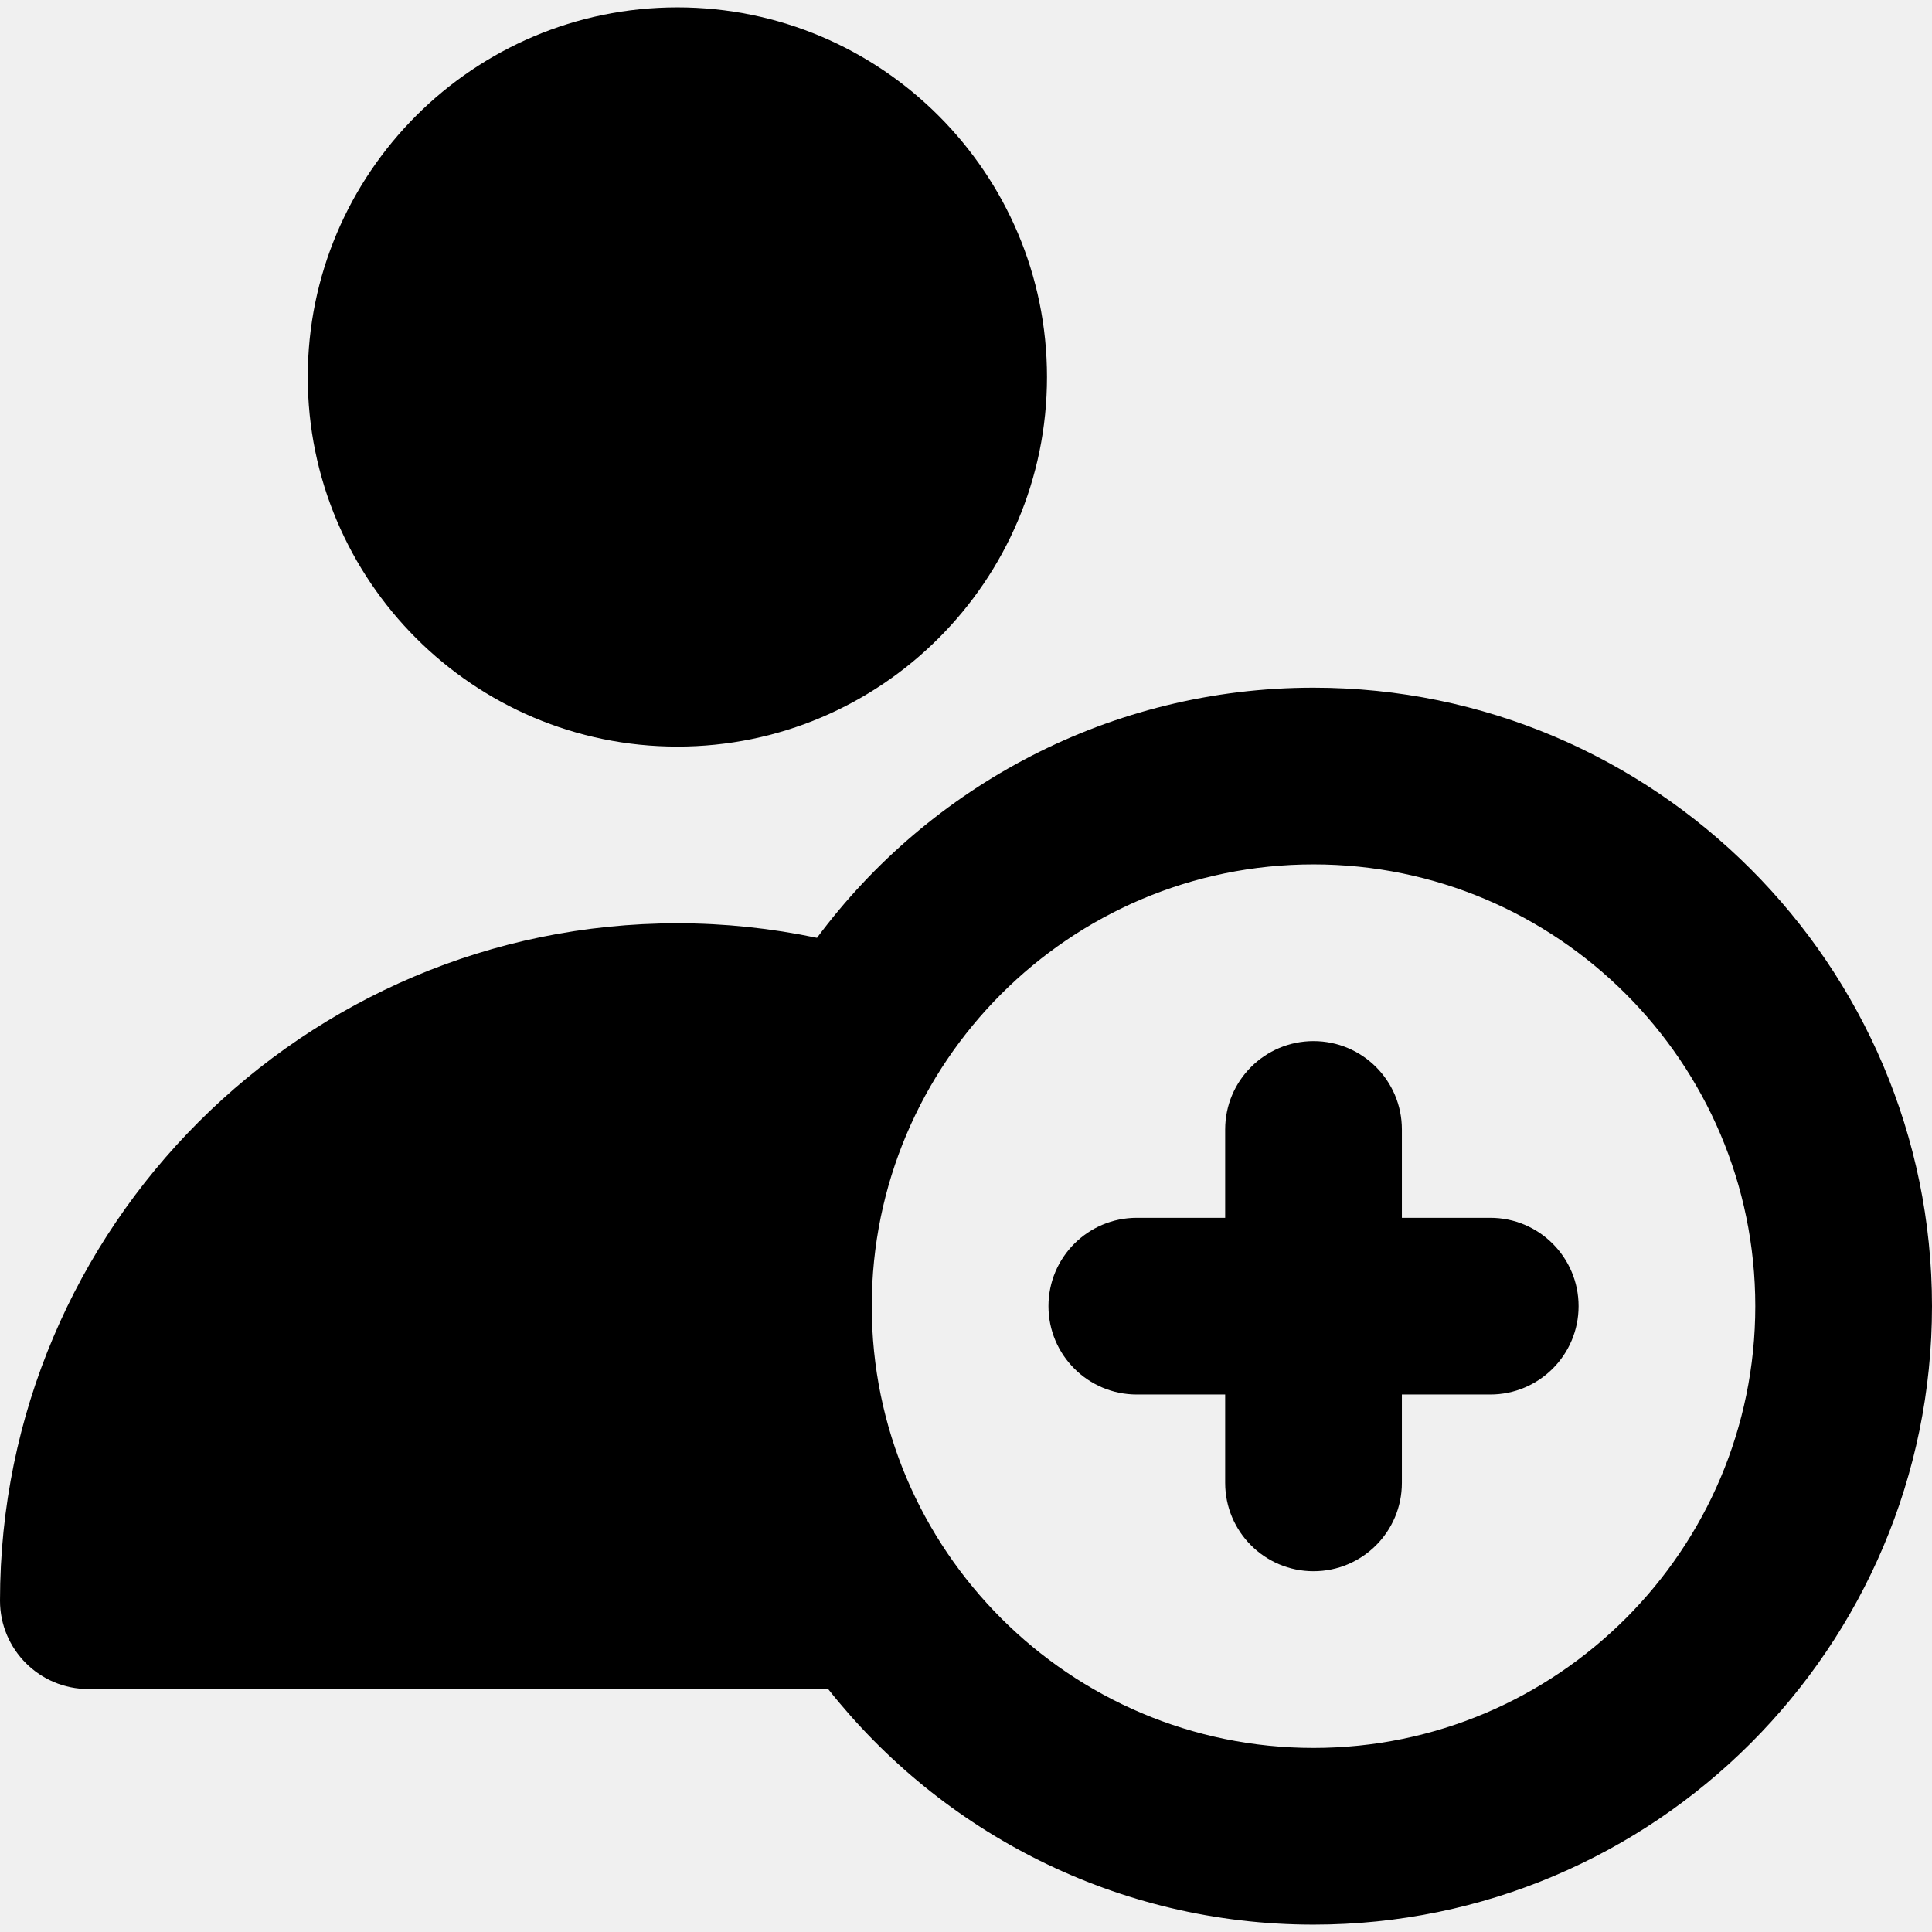
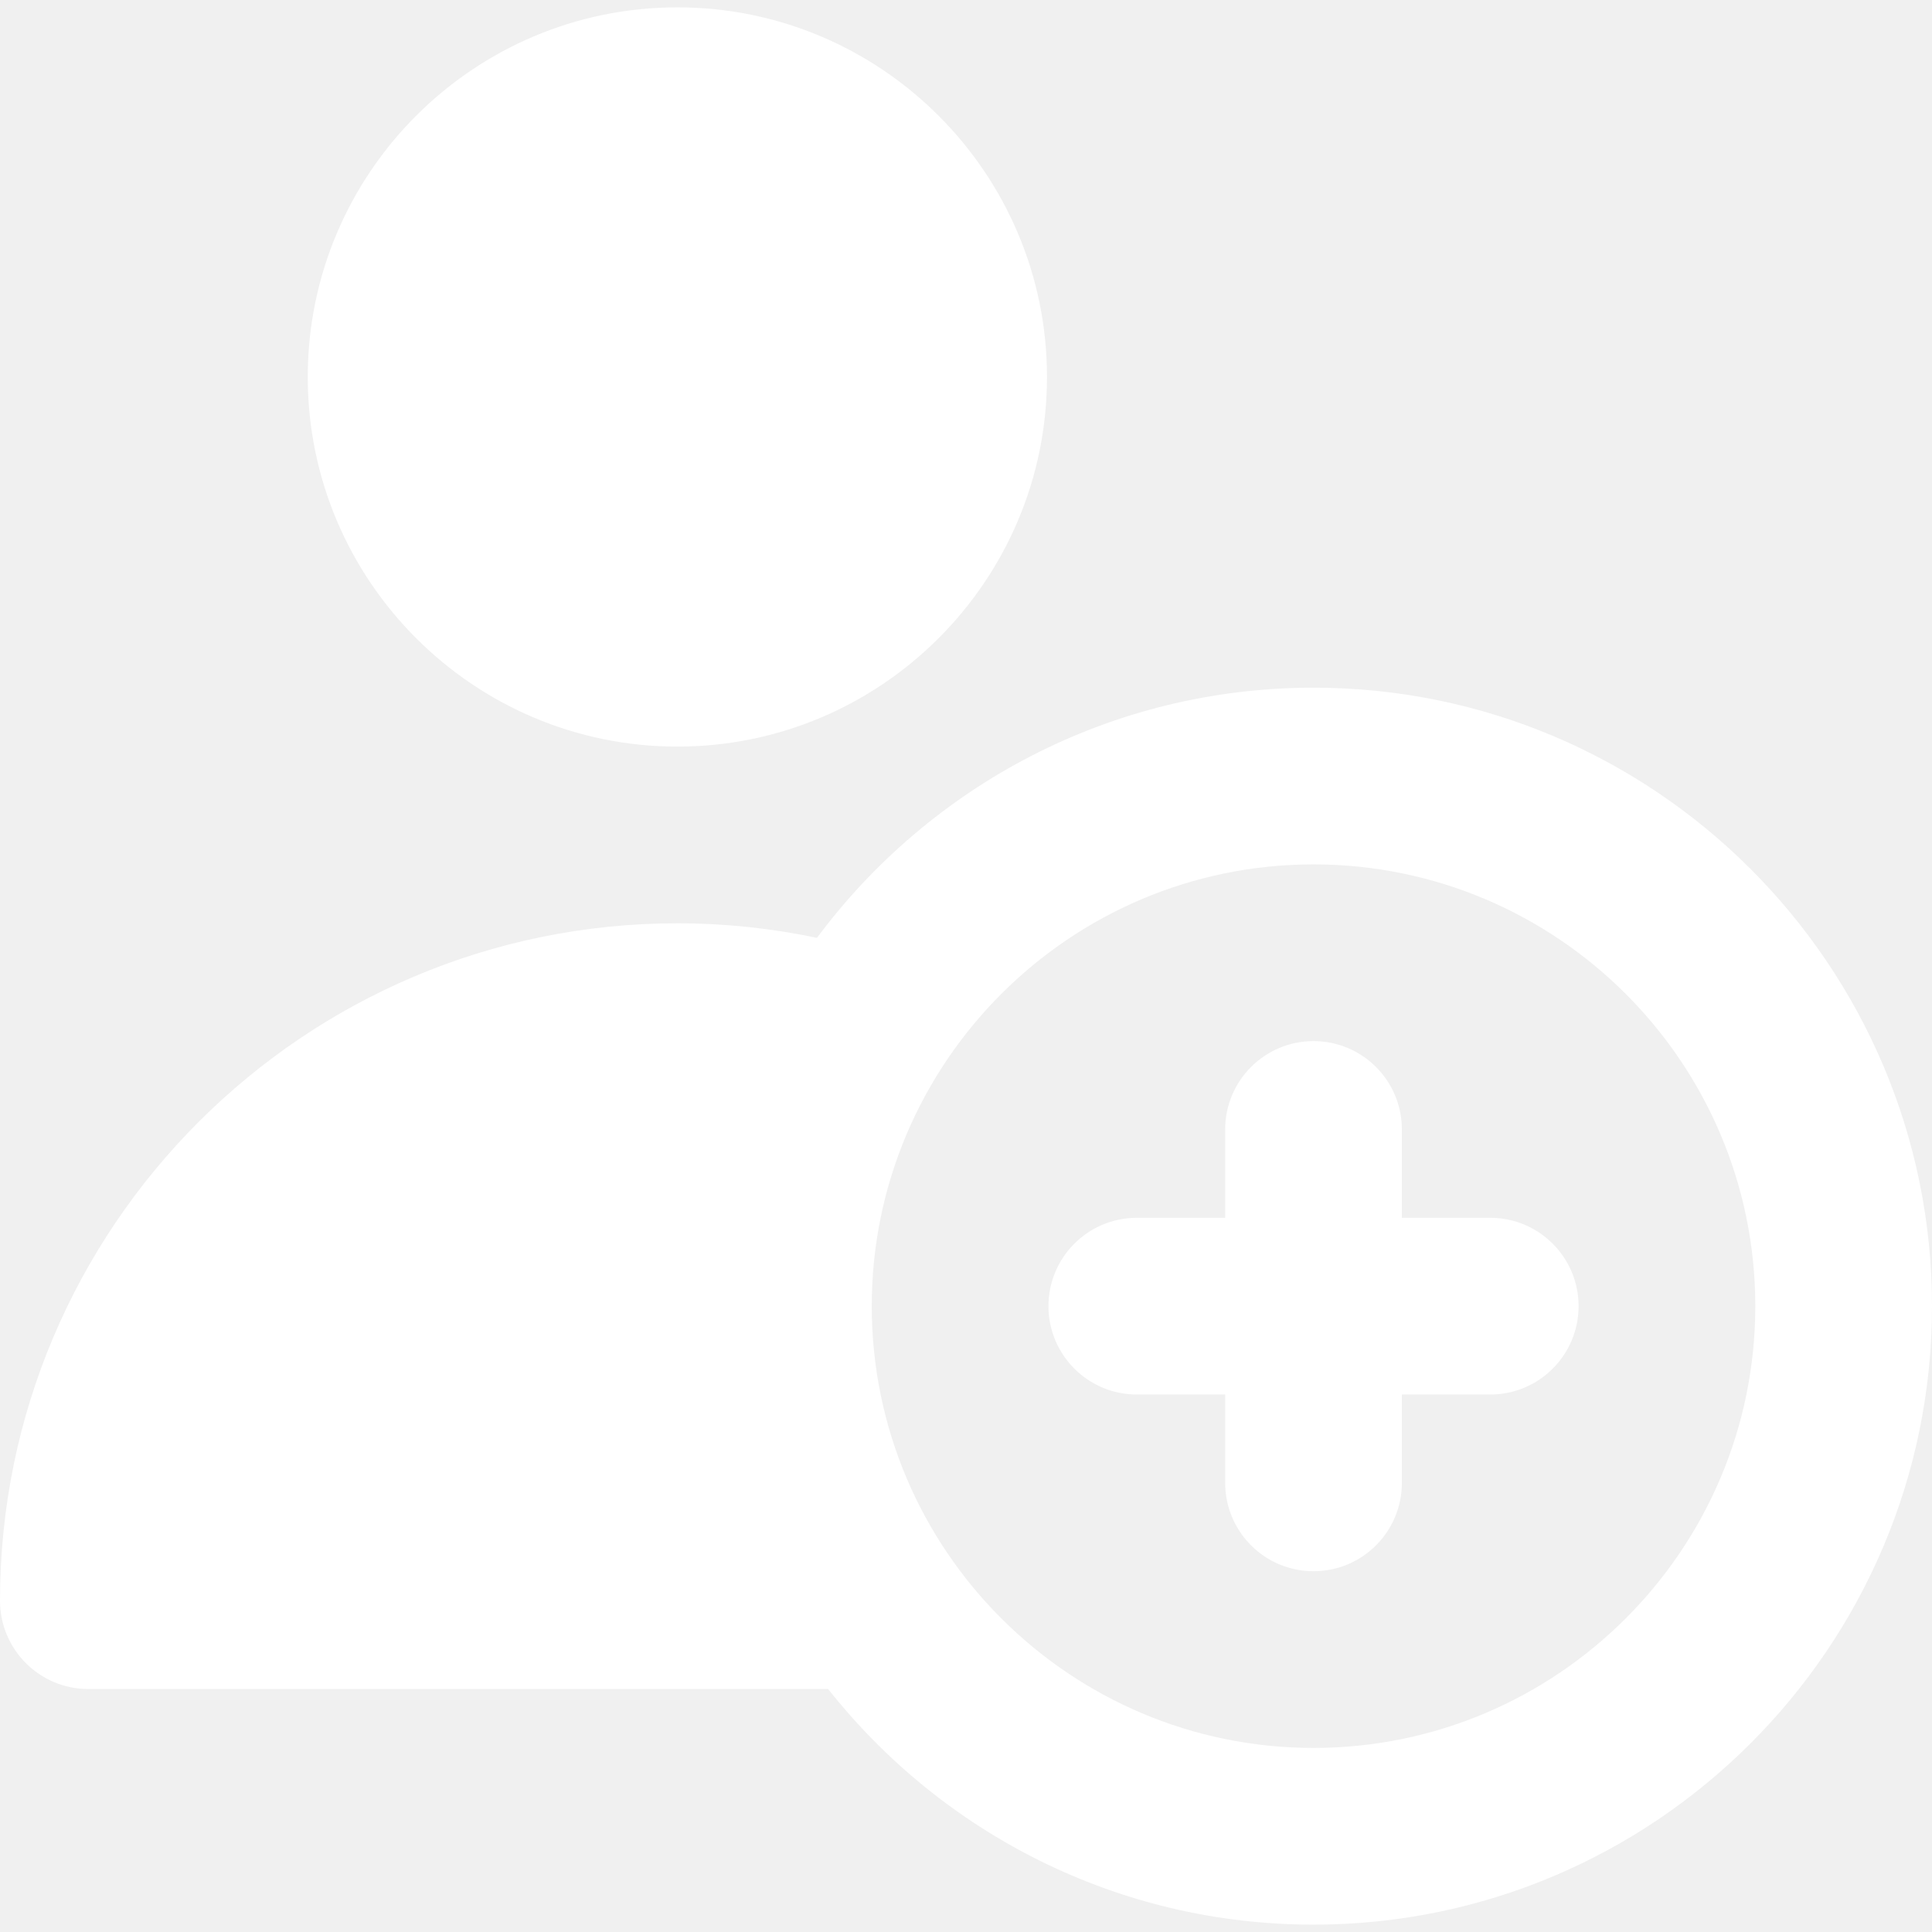
- <svg xmlns="http://www.w3.org/2000/svg" version="1.1" id="Layer_1" x="0px" y="0px" viewBox="0 0 328 328" style="enable-background:new 0 0 328 328;" xml:space="preserve">
+ <svg xmlns="http://www.w3.org/2000/svg" version="1.1" id="Layer_1" x="0px" y="0px" viewBox="0 0 328 328" fill="white" style="enable-background:new 0 0 328 328;" xml:space="preserve">
  <g id="XMLID_455_">
    <path id="XMLID_458_" d="M15,286.75h125.596c19.246,24.348,49.031,40,82.404,40c57.897,0,105-47.103,105-105s-47.103-105-105-105   c-34.488,0-65.145,16.716-84.298,42.47c-7.763-1.628-15.694-2.47-23.702-2.47c-63.411,0-115,51.589-115,115   C0,280.034,6.716,286.75,15,286.75z M223,146.75c41.355,0,75,33.645,75,75s-33.645,75-75,75s-75-33.645-75-75   S181.645,146.75,223,146.75z" />
    <path id="XMLID_461_" d="M115,1.25c-34.602,0-62.751,28.15-62.751,62.751S80.398,126.75,115,126.75   c34.601,0,62.75-28.148,62.75-62.749S149.601,1.25,115,1.25z" />
    <path id="XMLID_462_" d="M193,236.75h15v15c0,8.284,6.716,15,15,15s15-6.716,15-15v-15h15c8.284,0,15-6.716,15-15s-6.716-15-15-15   h-15v-15c0-8.284-6.716-15-15-15s-15,6.716-15,15v15h-15c-8.284,0-15,6.716-15,15S184.716,236.75,193,236.75z" />
  </g>
  <g>
</g>
  <g>
</g>
  <g>
</g>
  <g>
</g>
  <g>
</g>
  <g>
</g>
  <g>
</g>
  <g>
</g>
  <g>
</g>
  <g>
</g>
  <g>
</g>
  <g>
</g>
  <g>
</g>
  <g>
</g>
  <g>
</g>
</svg>
